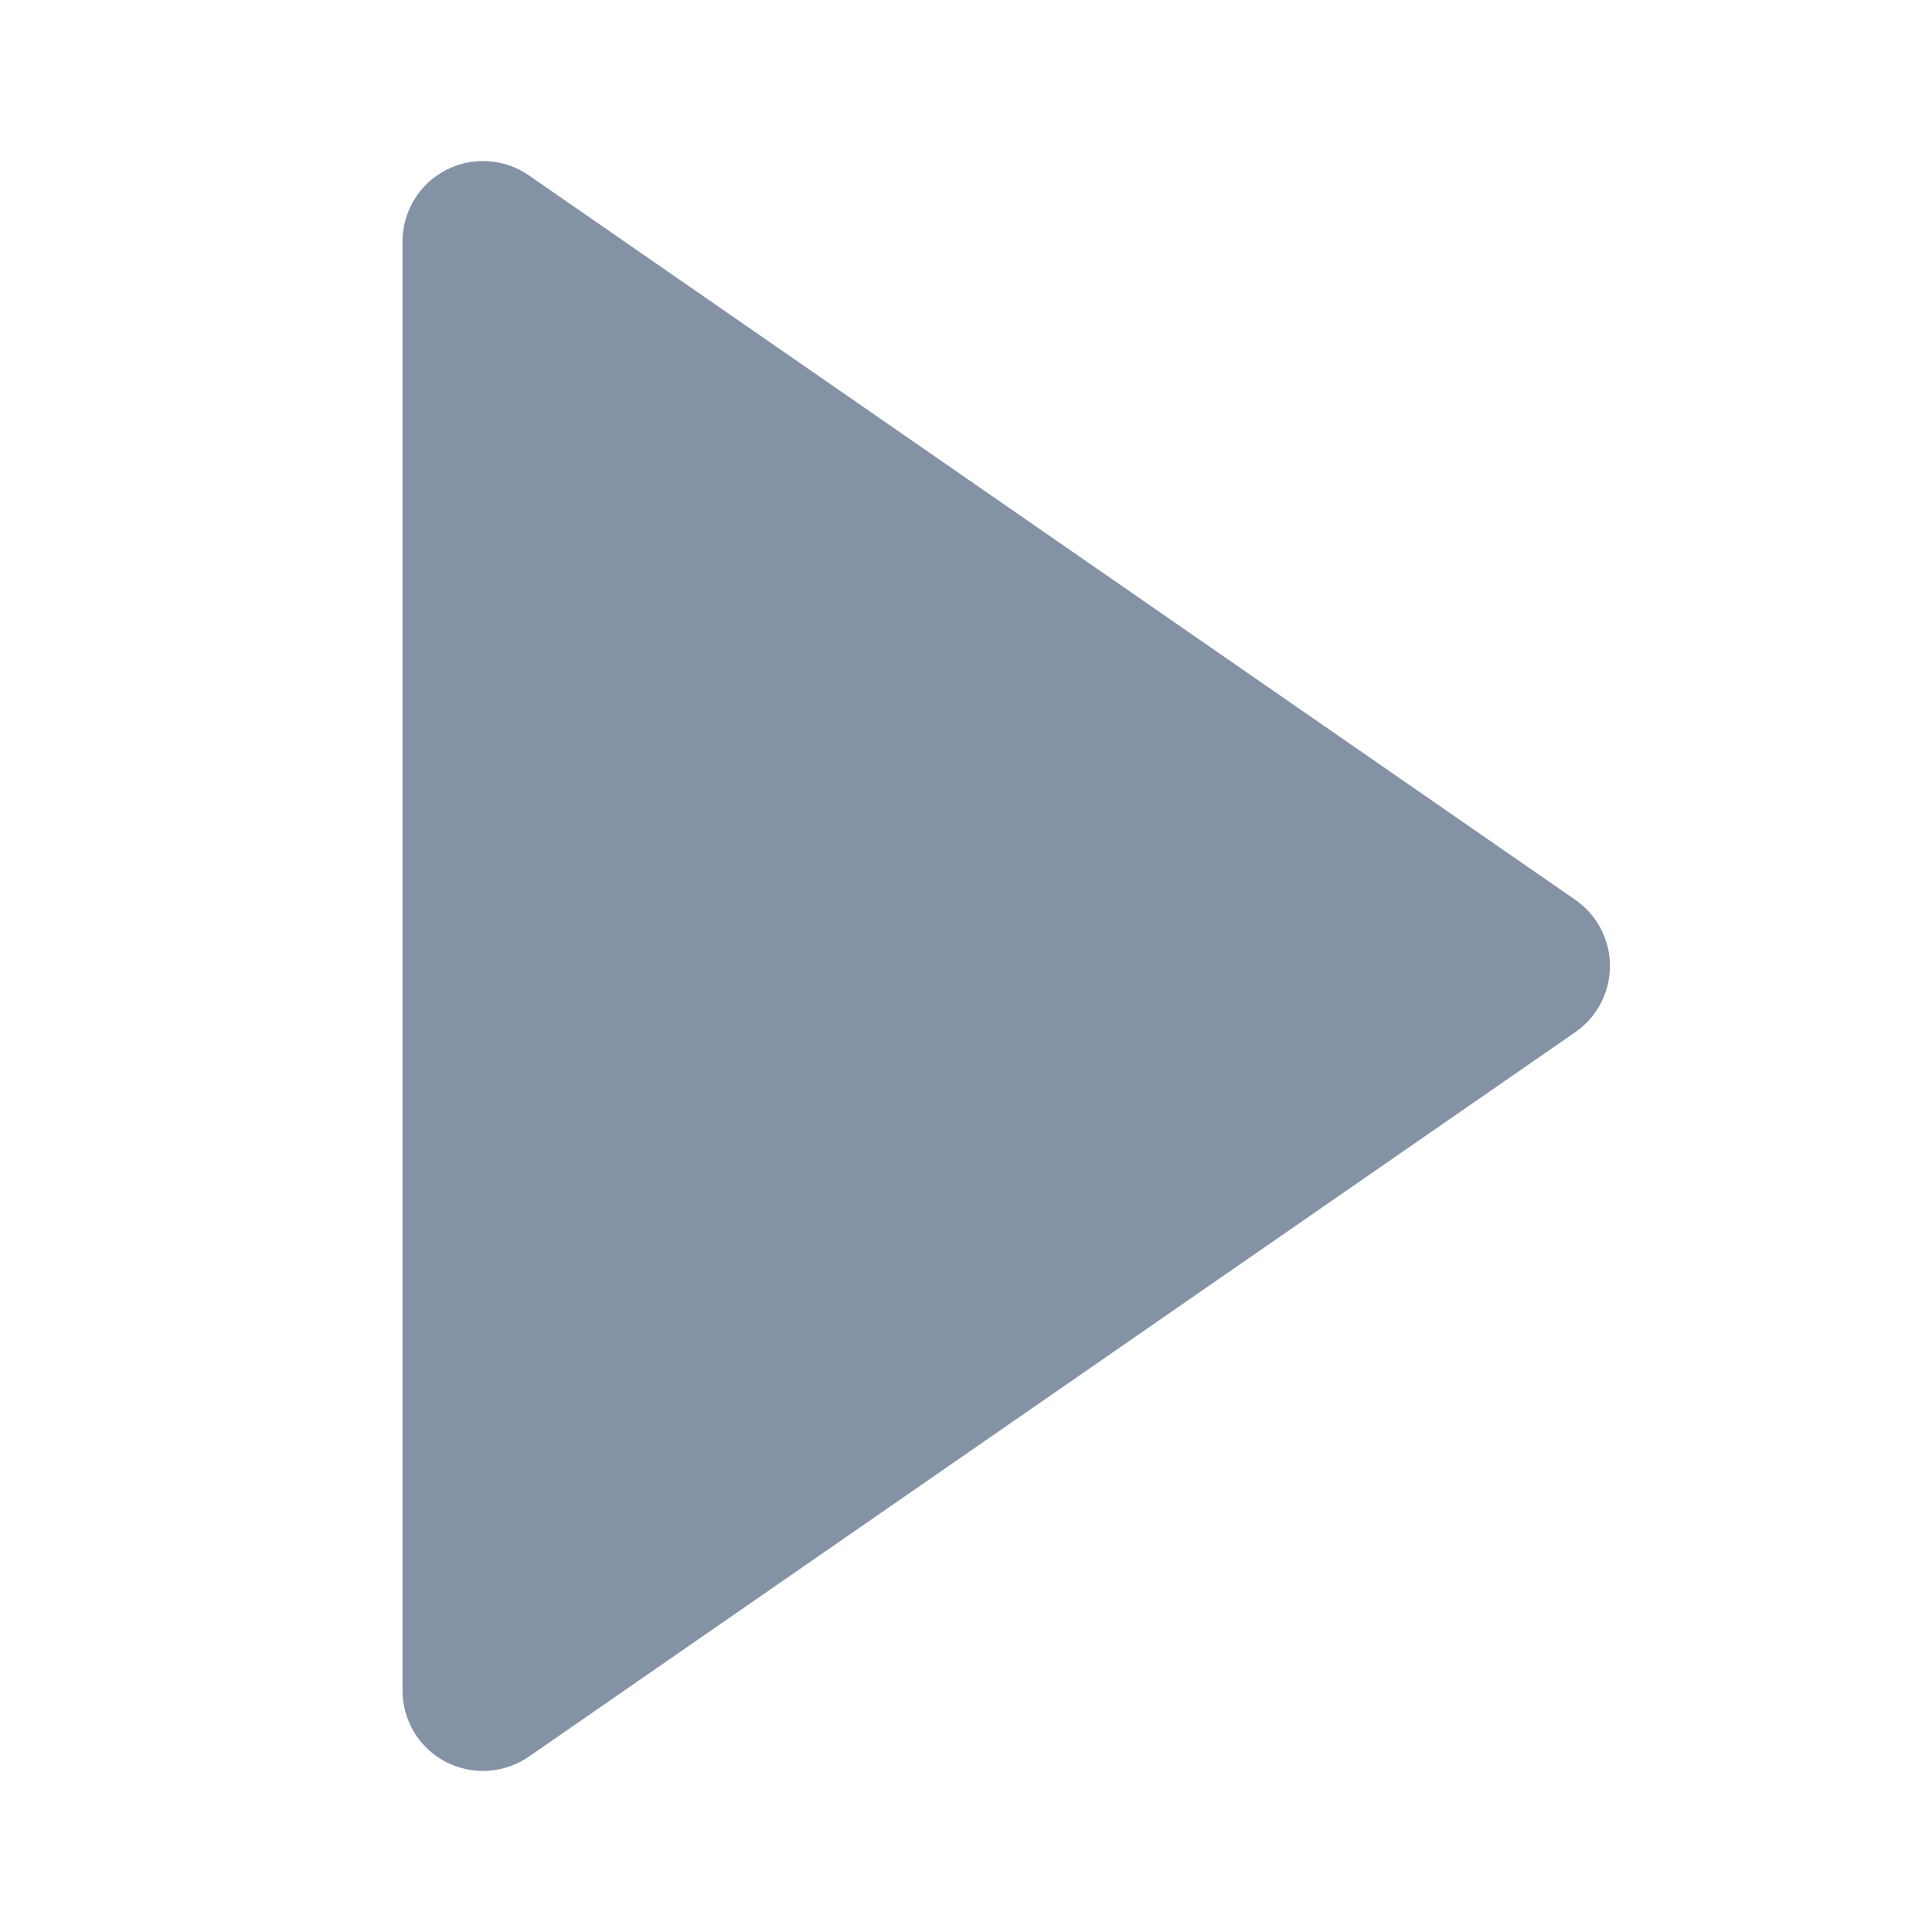
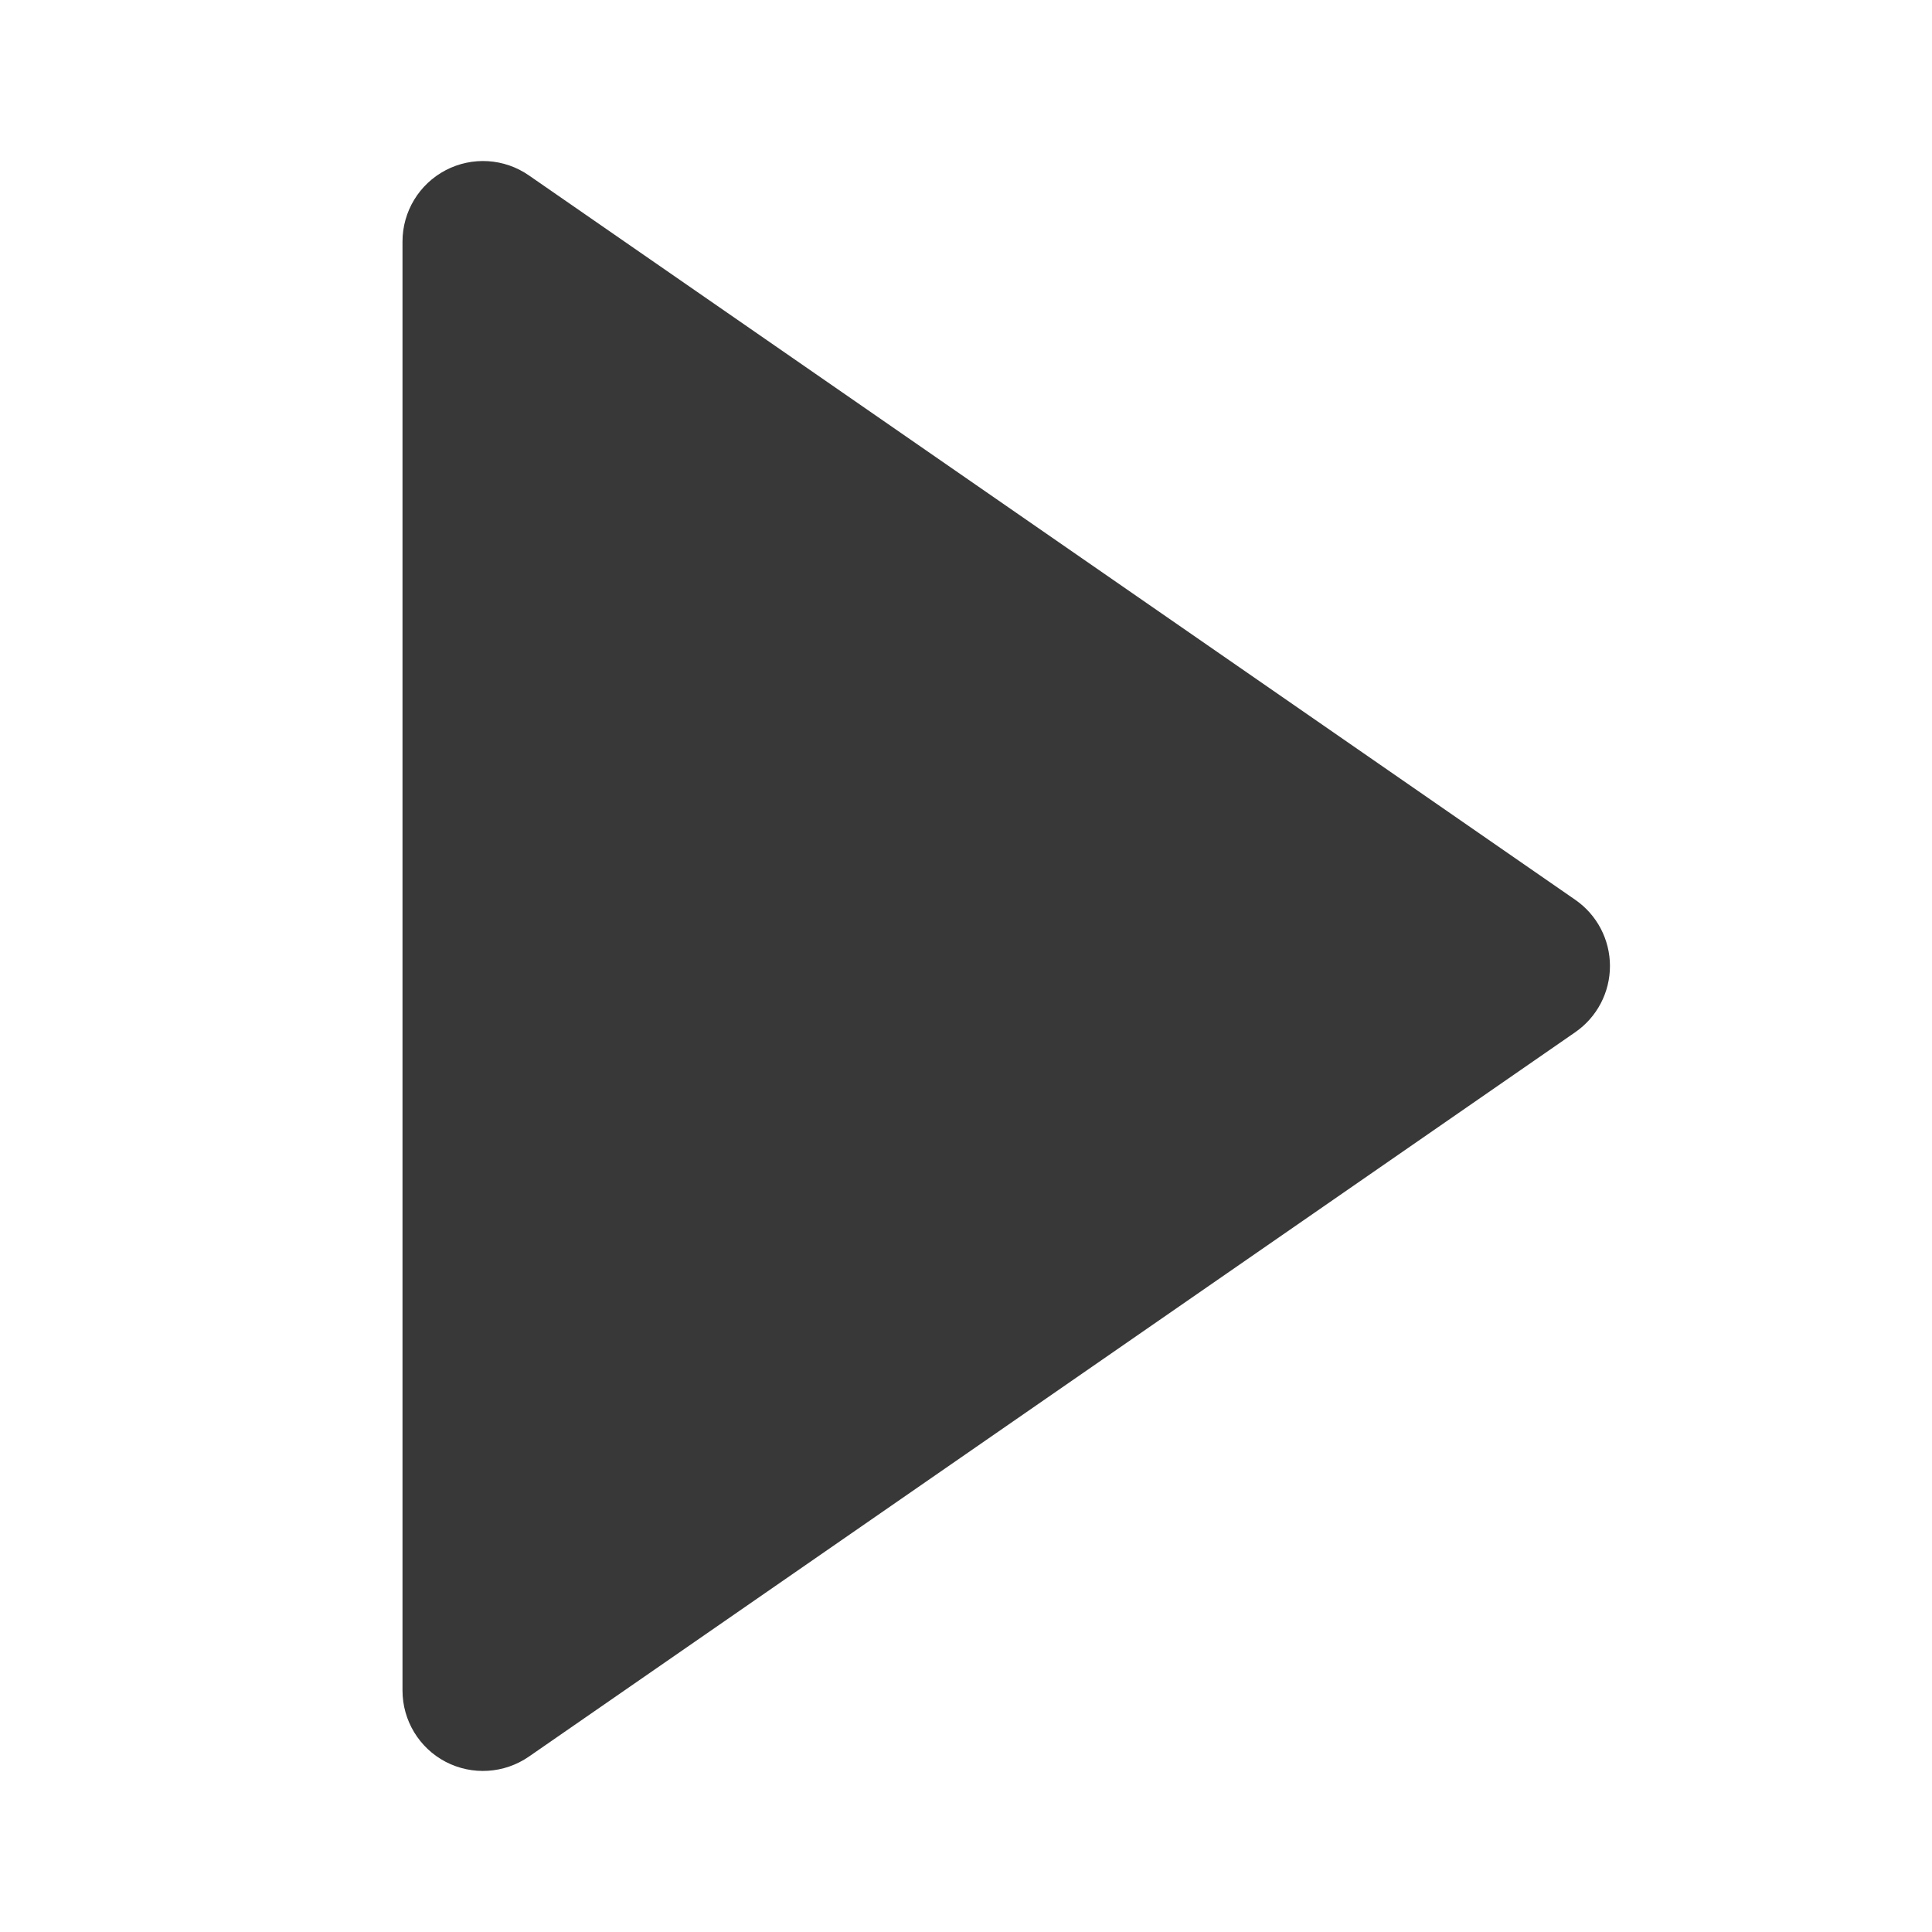
<svg xmlns="http://www.w3.org/2000/svg" width="30px" height="30px" viewBox="0 0 24 24">
-   <path fill="#8492a6" d="M5.536 21.886a1.004 1.004 0 0 0 1.033-.064l13-9a1 1 0 0 0 0-1.644l-13-9A1 1 0 0 0 5 3v18a1 1 0 0 0 .536.886z" />
+   <path fill="#383838" d="M5.536 21.886a1.004 1.004 0 0 0 1.033-.064l13-9a1 1 0 0 0 0-1.644l-13-9A1 1 0 0 0 5 3v18a1 1 0 0 0 .536.886z" />
</svg>
